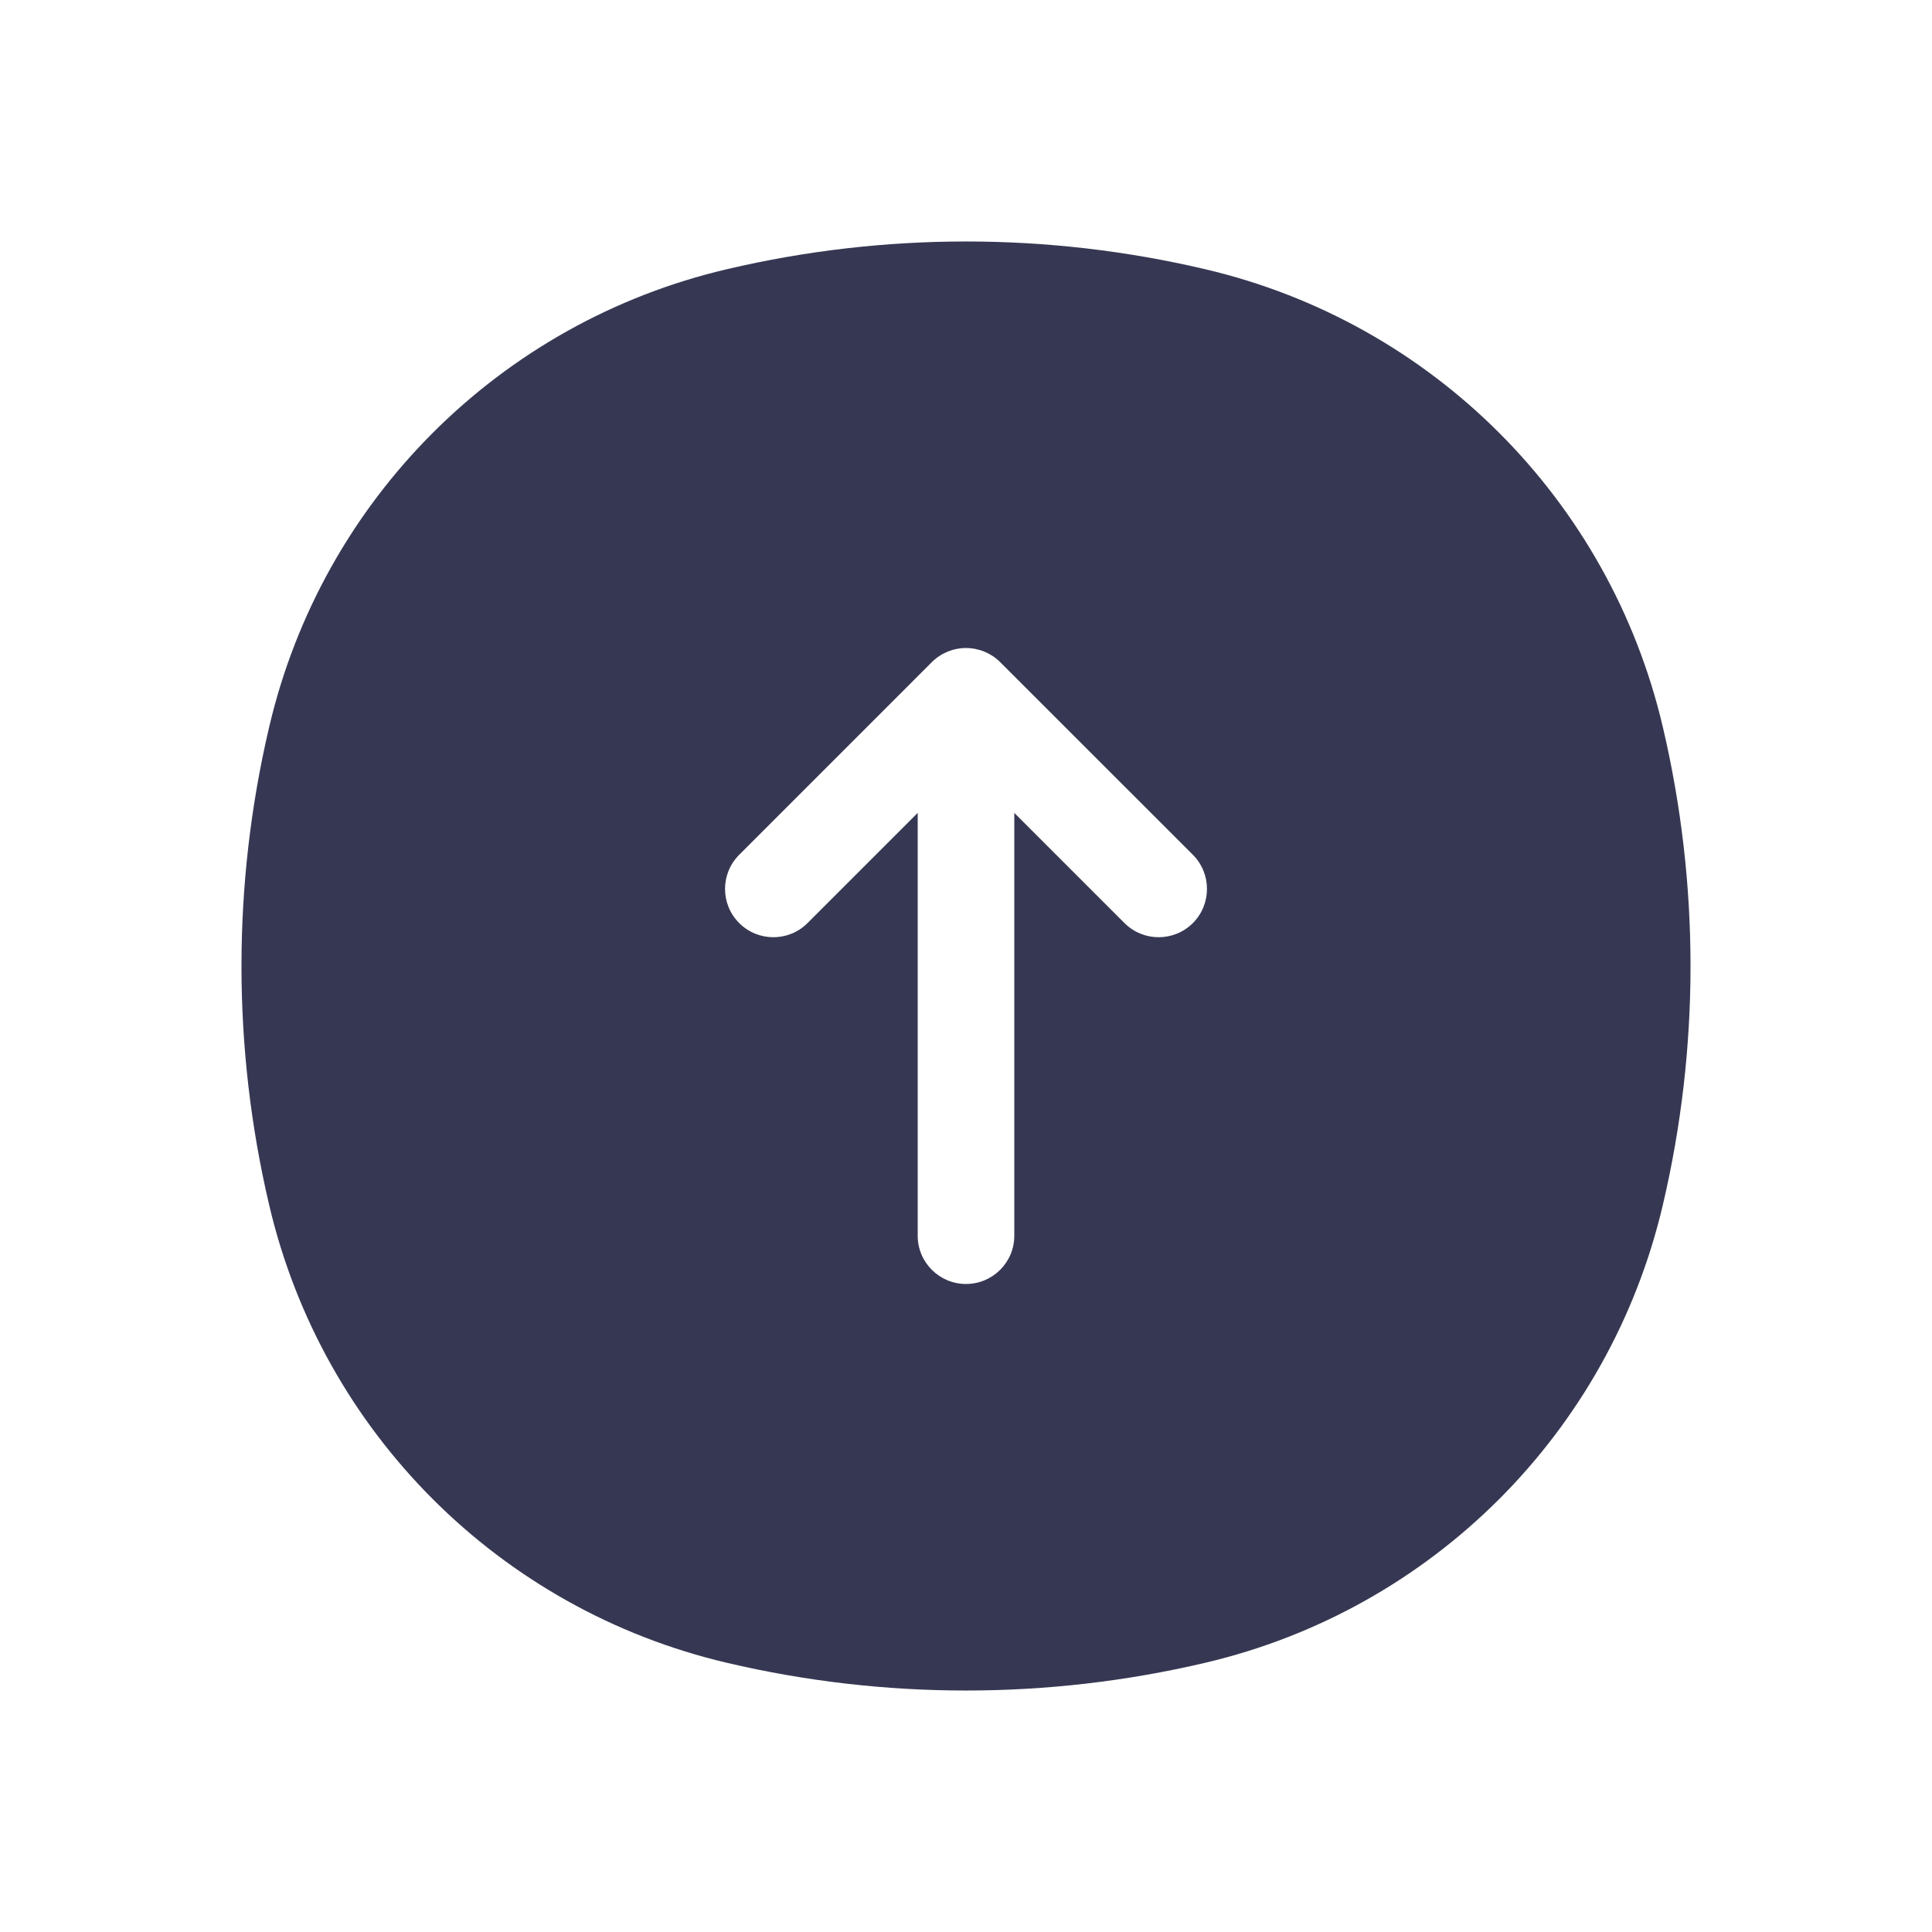
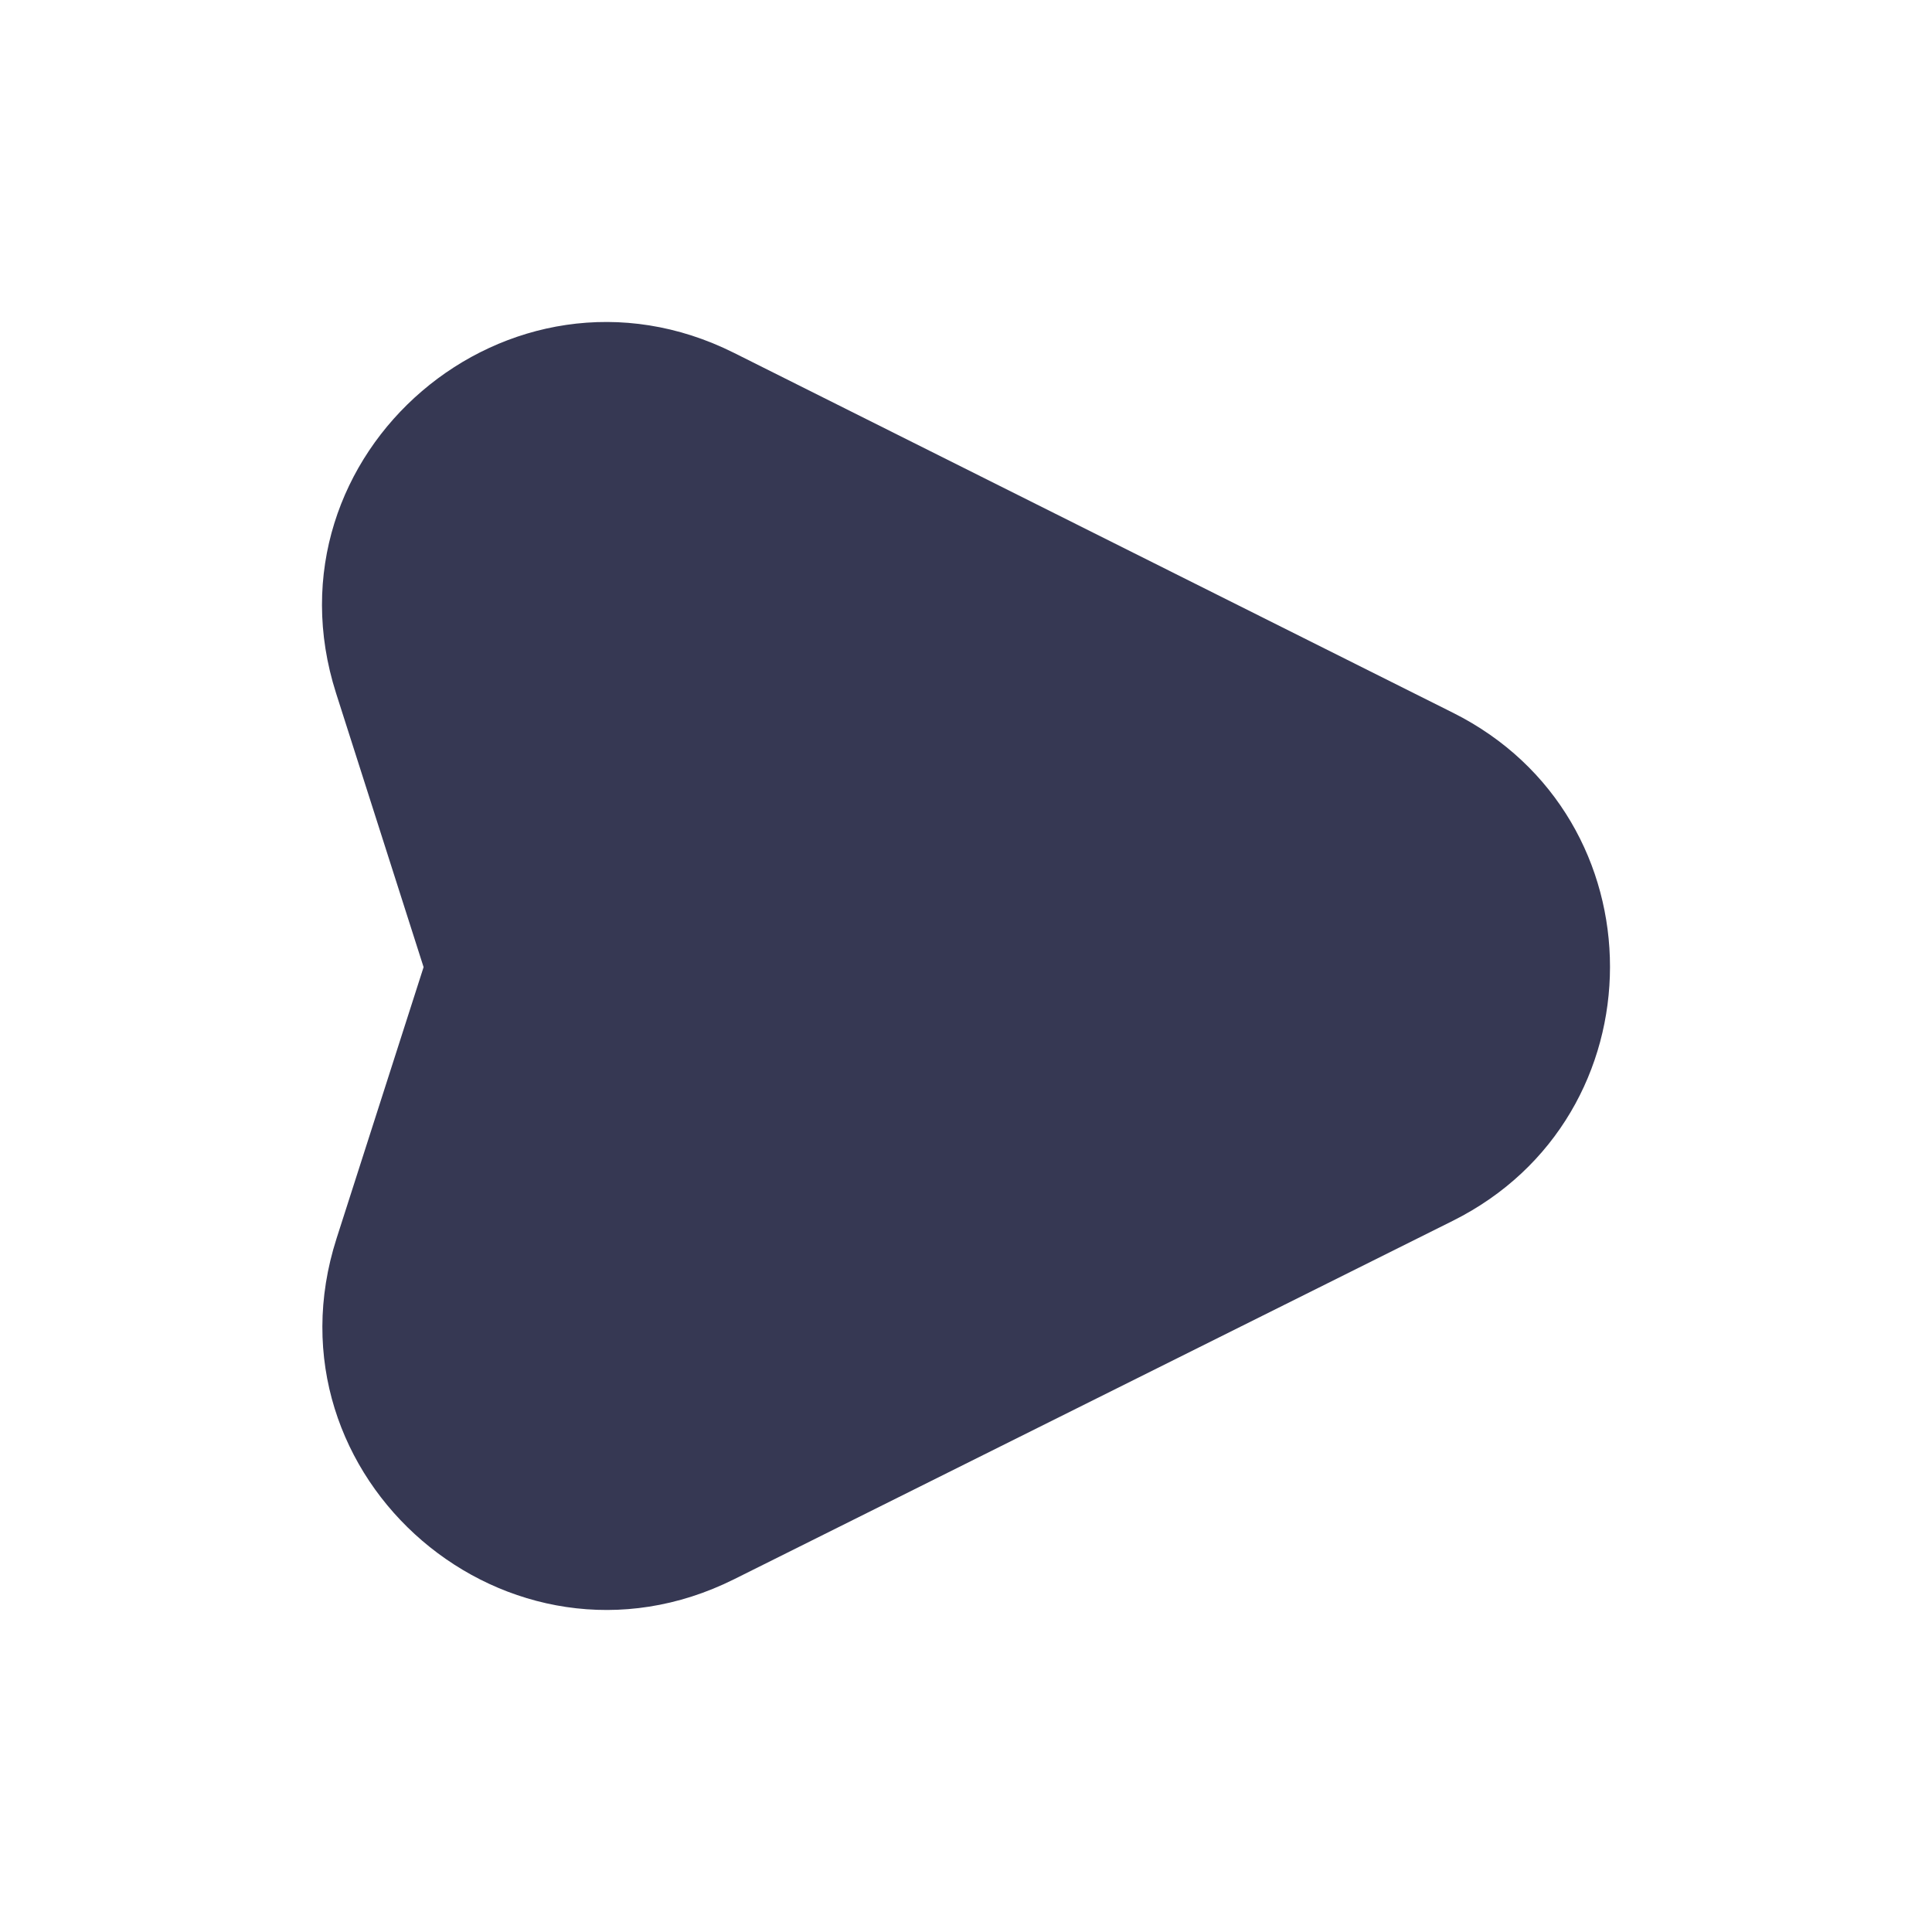
<svg xmlns="http://www.w3.org/2000/svg" width="800px" height="800px" viewBox="0 0 24 24" fill="none">
-   <path fill-rule="evenodd" clip-rule="evenodd" d="M14.97 3.344C13.017 2.885 10.983 2.885 9.03 3.344C6.208 4.005 4.005 6.208 3.344 9.03C2.885 10.983 2.885 13.017 3.344 14.97C4.005 17.792 6.208 19.994 9.03 20.656C10.983 21.115 13.017 21.115 14.97 20.656C17.792 19.994 19.994 17.792 20.656 14.97C21.115 13.017 21.115 10.983 20.656 9.03C19.994 6.208 17.792 4.005 14.97 3.344ZM9.183 11.467C8.948 11.233 8.948 10.853 9.183 10.618L11.576 8.225C11.688 8.113 11.841 8.05 12 8.05C12.159 8.05 12.312 8.113 12.424 8.225L14.818 10.618C15.052 10.853 15.052 11.233 14.818 11.467C14.583 11.701 14.203 11.701 13.969 11.467L12.6 10.098L12.6 15.351C12.6 15.682 12.331 15.95 12 15.95C11.669 15.95 11.4 15.682 11.4 15.351L11.4 10.098L10.031 11.467C9.797 11.701 9.417 11.701 9.183 11.467Z" fill="#363853" />
+   <path d="M9.119 4.384C6.325 2.985 3.224 5.637 4.175 8.612L5.262 12.014L4.181 15.384C3.227 18.358 6.324 21.012 9.119 19.618L18.046 15.166C20.649 13.868 20.652 10.158 18.051 8.855L9.119 4.384Z" fill="#363853" />
</svg>
